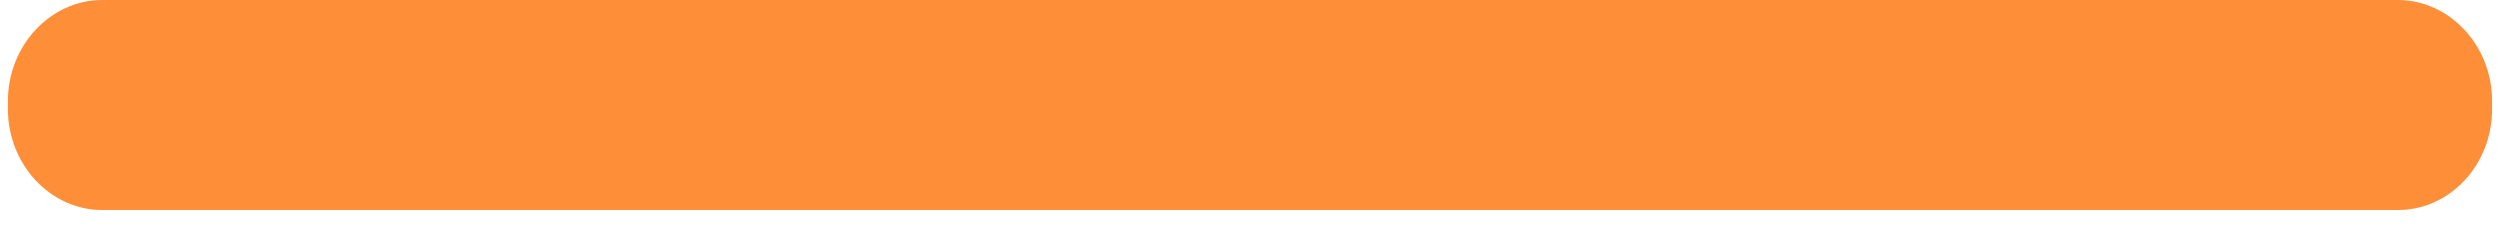
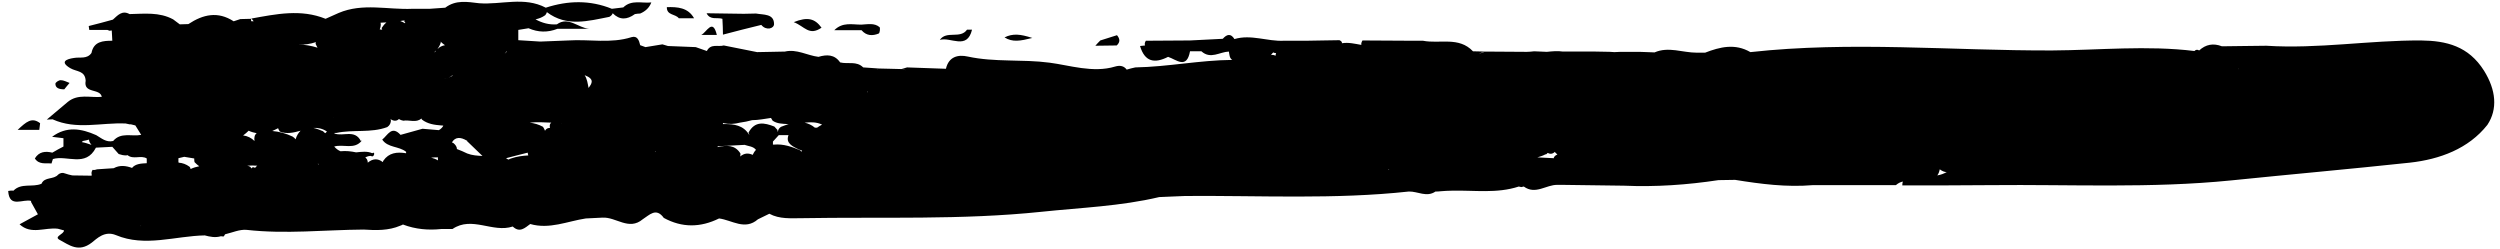
- <svg xmlns="http://www.w3.org/2000/svg" version="1.1" width="88px" height="8px">
-   <g transform="matrix(1 0 0 1 -67 -731 )">
-     <path d="M 87.721 3.845  C 87.721 5.804  86.235 7.393  84.404 7.393  L 3.596 7.393  C 1.776 7.393  0.279 5.792  0.279 3.845  L 0.279 3.55  C 0.279 1.603  1.776 0.002  3.596 0  L 84.404 0  C 86.224 0.002  87.721 1.603  87.721 3.55  L 87.721 3.845  Z " fill-rule="nonzero" fill="#ff8e39" stroke="none" transform="matrix(1 0 0 1 67 731 )" />
+ <svg xmlns="http://www.w3.org/2000/svg" version="1.1" width="131px" height="13px">
+   <g transform="matrix(1 0 0 1 -81 -169 )">
+     <path d="M 41.593 1.16  C 42.161 1.378  42.393 1.902  43.048 1.451  C 42.699 0.971  42.321 0.869  41.593 1.16  Z M 45.143 1.582  C 45.405 1.887  45.725 1.887  46.046 1.756  C 46.104 1.727  46.133 1.465  46.089 1.422  C 45.813 1.189  45.464 1.276  45.129 1.291  C 44.649 1.291  44.154 1.145  43.717 1.582  L 45.143 1.582  Z M 49.247 2.091  C 49.814 1.917  50.673 2.644  50.935 1.553  L 50.673 1.553  C 50.324 2.062  49.596 1.582  49.247 2.091  Z M 37.024 0.694  C 37.213 1.073  37.577 0.898  37.854 0.985  C 37.868 1.262  37.883 1.538  37.883 1.815  C 38.552 1.64  39.221 1.465  39.891 1.305  C 40.153 1.625  40.56 1.495  40.56 1.262  C 40.56 0.709  40.007 0.782  39.614 0.709  C 39.396 0.709  39.192 0.723  38.974 0.723  C 38.319 0.709  37.679 0.709  37.024 0.694  Z M 2.903 4.39  C 2.903 4.594  3.063 4.681  3.368 4.681  C 3.426 4.594  3.543 4.477  3.645 4.346  C 3.485 4.288  3.339 4.201  3.179 4.201  C 3.077 4.201  2.903 4.317  2.903 4.39  Z M 34.943 0.374  C 34.929 0.811  35.394 0.723  35.569 0.956  L 36.369 0.956  C 36.049 0.389  35.496 0.36  34.943 0.374  Z M 58.516 2.382  C 58.705 2.208  58.69 2.033  58.53 1.844  C 58.239 1.931  57.948 2.033  57.657 2.12  C 57.57 2.208  57.483 2.295  57.395 2.397  C 57.774 2.397  58.152 2.382  58.516 2.382  Z M 2.059 6.806  L 2.102 6.456  C 1.666 6.122  1.375 6.384  0.924 6.806  L 2.059 6.806  Z M 52.637 1.96  C 53.059 2.222  53.452 2.149  54.092 1.989  C 53.467 1.786  53.074 1.742  52.637 1.96  Z M 37.562 1.829  C 37.344 0.927  37.024 1.698  36.748 1.829  L 37.562 1.829  Z M 130.338 6.544  C 130.891 5.714  130.789 4.71  130.164 3.706  C 129.349 2.411  128.185 2.135  126.861 2.12  C 124.154 2.106  121.477 2.571  118.756 2.397  C 117.985 2.411  117.199 2.411  116.428 2.426  C 115.977 2.251  115.584 2.324  115.235 2.644  C 115.147 2.586  115.06 2.6  114.987 2.673  C 112.499 2.368  110.011 2.629  107.523 2.644  C 102.255 2.659  96.988 2.149  91.721 2.731  C 90.92 2.266  90.134 2.455  89.349 2.76  L 88.898 2.76  C 88.17 2.76  87.428 2.426  86.7 2.746  C 86.439 2.731  86.177 2.731  85.915 2.717  L 85.173 2.717  C 84.983 2.717  84.78 2.717  84.591 2.731  C 84.271 2.702  83.936 2.717  83.616 2.702  L 81.899 2.702  C 81.622 2.659  81.331 2.688  81.055 2.717  C 80.837 2.702  80.604 2.702  80.385 2.688  C 80.254 2.702  80.138 2.717  80.007 2.717  C 79.265 2.717  78.537 2.702  77.795 2.702  C 77.694 2.775  77.592 2.79  77.49 2.804  C 77.592 2.775  77.694 2.746  77.795 2.702  C 77.592 2.702  77.388 2.688  77.184 2.688  C 76.442 1.902  75.438 2.309  74.565 2.135  L 73.983 2.135  C 73.125 2.135  72.252 2.12  71.393 2.12  C 71.335 2.222  71.32 2.295  71.335 2.353  C 71 2.295  70.666 2.208  70.316 2.266  C 70.331 2.208  70.287 2.149  70.185 2.106  C 69.603 2.12  69.021 2.12  68.439 2.135  L 67.275 2.135  C 66.402 2.178  65.558 1.786  64.685 2.047  C 64.496 1.742  64.292 1.786  64.074 2.033  C 63.507 2.062  62.925 2.091  62.357 2.12  C 61.586 2.12  60.815 2.135  60.043 2.135  C 59.985 2.222  59.971 2.309  60 2.382  C 59.913 2.397  59.825 2.397  59.738 2.411  C 59.985 3.241  60.495 3.342  61.208 2.979  C 61.644 3.124  62.182 3.648  62.357 2.688  L 62.954 2.688  C 63.434 3.124  63.914 2.717  64.394 2.702  C 64.423 2.862  64.423 3.051  64.569 3.139  C 62.866 3.153  61.193 3.503  59.491 3.532  C 59.345 3.561  59.185 3.604  59.039 3.648  C 58.908 3.473  58.719 3.401  58.428 3.488  C 57.279 3.837  56.027 3.415  54.994 3.284  C 53.568 3.095  52.128 3.27  50.716 2.964  C 50.207 2.848  49.712 2.964  49.567 3.604  C 48.883 3.575  48.214 3.561  47.53 3.532  C 47.428 3.561  47.341 3.59  47.239 3.619  C 47.326 3.633  47.399 3.663  47.486 3.677  C 47.399 3.663  47.312 3.648  47.239 3.619  C 46.846 3.604  46.453 3.604  46.06 3.59  C 45.784 3.575  45.507 3.546  45.231 3.532  C 44.882 3.182  44.43 3.372  44.023 3.27  C 43.732 2.848  43.325 2.848  42.888 2.979  C 42.292 2.906  41.753 2.557  41.127 2.702  C 40.647 2.717  40.167 2.717  39.672 2.731  L 37.926 2.382  C 37.635 2.469  37.242 2.266  37.039 2.673  C 36.85 2.6  36.646 2.542  36.457 2.469  C 35.976 2.455  35.496 2.426  35.002 2.411  C 34.9 2.382  34.812 2.353  34.711 2.324  C 34.42 2.368  34.114 2.426  33.823 2.469  C 33.736 2.44  33.634 2.397  33.546 2.368  C 33.488 2.12  33.401 1.858  33.095 1.946  C 32.004 2.295  30.884 2.047  29.778 2.12  C 29.283 2.135  28.803 2.164  28.308 2.178  C 27.93 2.149  27.537 2.135  27.159 2.106  L 27.159 1.567  C 27.333 1.538  27.522 1.509  27.697 1.48  C 28.192 1.698  28.701 1.713  29.21 1.509  L 30.869 1.509  C 30.302 1.465  29.778 0.84  29.181 1.276  C 28.774 1.305  28.41 1.204  28.061 1.014  C 28.25 0.971  28.41 0.912  28.57 0.796  C 28.614 0.738  28.643 0.694  28.657 0.636  C 29.691 1.422  30.811 1.102  31.931 0.883  C 32.033 0.825  32.077 0.767  32.106 0.694  C 32.47 1.058  32.848 1.043  33.27 0.738  C 33.357 0.723  33.459 0.709  33.546 0.709  C 33.823 0.592  34.027 0.403  34.129 0.127  C 33.634 0.185  33.095 -0.033  32.659 0.389  C 32.455 0.418  32.266 0.432  32.062 0.461  C 30.913 -0.004  29.763 0.025  28.599 0.403  C 27.464 -0.193  26.271 0.258  25.107 0.17  C 24.496 0.098  23.885 -0.019  23.332 0.403  C 23.055 0.418  22.779 0.447  22.517 0.461  L 21.615 0.461  C 20.32 0.52  19.01 0.141  17.744 0.68  C 17.512 0.782  17.293 0.883  17.06 0.985  C 15.765 0.461  14.47 0.738  13.175 0.971  C 13.219 1.014  13.248 1.058  13.292 1.116  L 13.175 1.116  C 13.146 1.073  13.146 1.029  13.175 0.985  C 12.986 0.985  12.783 1  12.593 1  C 12.477 1.043  12.361 1.073  12.244 1.116  C 11.415 0.578  10.644 0.752  9.872 1.262  C 9.727 1.262  9.567 1.276  9.421 1.276  L 9.072 1.014  C 8.345 0.621  7.559 0.723  6.788 0.738  C 6.395 0.52  6.162 0.811  5.915 1.029  C 5.493 1.145  5.071 1.262  4.649 1.364  C 4.663 1.436  4.663 1.495  4.678 1.567  L 5.624 1.567  L 5.74 1.611  L 5.856 1.596  C 5.871 1.771  5.871 1.96  5.885 2.135  C 5.405 2.135  4.911 2.164  4.794 2.775  C 4.561 3.11  4.198 2.979  3.877 3.037  C 3.47 3.095  3.121 3.241  3.688 3.575  C 4.008 3.764  4.459 3.692  4.489 4.23  C 4.358 4.929  5.245 4.608  5.333 5.074  C 4.736 5.132  4.096 4.899  3.557 5.336  C 3.194 5.642  2.815 5.962  2.451 6.267  C 2.553 6.267  2.655 6.253  2.757 6.253  C 4.008 6.82  5.303 6.413  6.584 6.471  C 6.642 6.485  6.715 6.5  6.788 6.515  L 6.86 6.515  C 6.933 6.529  7.02 6.558  7.093 6.573  C 7.195 6.733  7.297 6.893  7.399 7.067  C 6.904 7.169  6.337 6.907  5.929 7.388  C 5.565 7.475  5.318 7.242  5.042 7.082  C 4.256 6.733  3.485 6.602  2.728 7.169  C 2.932 7.198  3.121 7.213  3.325 7.242  L 3.325 7.679  C 3.135 7.78  2.932 7.882  2.742 7.999  C 2.379 7.911  2.044 7.941  1.826 8.304  C 2.044 8.639  2.393 8.537  2.699 8.566  C 2.728 8.493  2.742 8.406  2.772 8.333  C 3.514 8.115  4.489 8.784  5.027 7.737  C 5.318 7.722  5.594 7.708  5.885 7.693  C 6.002 7.824  6.104 7.941  6.22 8.071  C 6.351 8.115  6.467 8.144  6.613 8.144  C 6.642 8.144  6.657 8.13  6.686 8.13  C 6.977 8.377  7.399 8.115  7.69 8.304  L 7.69 8.552  C 7.399 8.566  7.093 8.581  6.919 8.799  C 6.598 8.683  6.278 8.639  5.958 8.814  C 5.667 8.828  5.376 8.857  5.085 8.872  C 5.012 8.901  4.94 8.915  4.852 8.901  C 4.794 8.988  4.78 9.075  4.809 9.163  L 4.794 9.163  L 4.809 9.206  C 4.474 9.206  4.125 9.192  3.79 9.192  C 3.659 9.163  3.528 9.134  3.412 9.09  C 3.281 9.032  3.15 9.061  3.048 9.148  C 2.815 9.425  2.335 9.25  2.175 9.628  C 1.709 9.832  1.113 9.57  0.705 9.992  C 0.604 9.978  0.516 9.992  0.429 10.007  C 0.487 10.938  1.215 10.4  1.637 10.531  L 1.622 10.574  C 1.738 10.792  1.869 11.011  1.986 11.229  L 1.025 11.753  C 1.637 12.32  2.364 11.898  3.033 11.986  C 3.135 12.015  3.252 12.044  3.354 12.073  C 3.354 12.277  2.801 12.393  3.121 12.568  C 3.616 12.83  4.11 13.252  4.809 12.713  C 5.071 12.509  5.478 12.073  6.075 12.32  C 7.602 12.961  9.174 12.364  10.731 12.335  C 11.007 12.408  11.284 12.466  11.575 12.379  C 11.618 12.379  11.662 12.393  11.706 12.393  C 11.735 12.393  11.764 12.32  11.793 12.277  C 12.171 12.189  12.55 12.015  12.913 12.044  C 14.965 12.277  17.017 12.044  19.054 12.029  C 19.709 12.073  20.363 12.088  20.975 11.826  C 21.033 11.811  21.076 11.782  21.135 11.753  L 21.12 11.767  C 21.775 12.015  22.444 12.073  23.128 12  L 23.71 12  C 24.729 11.302  25.82 12.218  26.868 11.869  C 27.231 12.218  27.508 11.942  27.784 11.738  C 28.788 12.029  29.734 11.593  30.695 11.447  L 31.568 11.404  C 32.281 11.36  32.95 12.102  33.677 11.491  C 34.027 11.273  34.376 10.851  34.783 11.418  C 35.744 11.942  36.704 11.927  37.679 11.447  C 38.363 11.535  39.032 12.088  39.716 11.491  C 39.92 11.389  40.109 11.302  40.313 11.2  C 40.851 11.491  41.448 11.433  42.015 11.433  C 46.206 11.36  50.396 11.535  54.572 11.098  C 56.639 10.88  58.719 10.807  60.742 10.327  C 61.208 10.312  61.659 10.283  62.124 10.269  C 66.024 10.24  69.938 10.458  73.823 10.036  C 74.289 10.021  74.754 10.356  75.22 10.036  C 75.307 10.036  75.409 10.036  75.496 10.021  C 75.686 10.007  75.889 9.992  76.078 9.992  C 77.257 9.963  78.436 10.152  79.585 9.774  L 79.716 9.803  L 79.847 9.774  C 80.458 10.225  81.026 9.672  81.608 9.687  L 81.899 9.687  L 85.1 9.73  C 86.759 9.803  88.403 9.687  90.047 9.439  C 90.338 9.439  90.629 9.425  90.92 9.425  C 92.273 9.643  93.612 9.818  94.994 9.701  L 99.345 9.701  C 99.462 9.599  99.578 9.541  99.709 9.512  C 99.694 9.57  99.68 9.628  99.68 9.716  C 101.222 9.716  102.765 9.716  104.307 9.701  C 108.512 9.658  112.717 9.876  116.908 9.454  C 120.036 9.134  123.165 8.857  126.279 8.523  C 127.85 8.348  129.349 7.795  130.338 6.544  Z M 4.794 7.591  C 4.62 7.533  4.459 7.475  4.285 7.446  L 4.343 7.388  C 4.445 7.373  4.561 7.344  4.663 7.315  C 4.663 7.417  4.721 7.504  4.794 7.591  Z M 7.399 11.811  C 7.384 11.826  7.37 11.84  7.37 11.855  L 7.37 11.826  C 7.384 11.826  7.384 11.826  7.399 11.811  Z M 10.44 8.712  C 10.294 8.741  10.134 8.784  9.989 8.857  C 9.974 8.799  9.96 8.755  9.916 8.726  C 9.756 8.61  9.567 8.537  9.363 8.523  C 9.363 8.508  9.349 8.508  9.349 8.493  L 9.349 8.29  C 9.45 8.261  9.552 8.246  9.654 8.217  L 10.178 8.304  C 10.178 8.363  10.178 8.421  10.192 8.493  C 10.28 8.581  10.353 8.654  10.44 8.712  Z M 23.099 2.222  C 23.099 2.208  23.084 2.193  23.084 2.178  C 23.157 2.251  23.23 2.309  23.317 2.368  C 23.157 2.397  23.041 2.455  22.924 2.571  C 22.997 2.469  23.055 2.368  23.099 2.222  Z M 22.764 2.731  L 22.852 2.644  C 22.837 2.673  22.823 2.702  22.793 2.731  L 22.764 2.731  Z M 20.975 1.102  C 21.047 1.087  21.135 1.073  21.207 1.073  C 21.193 1.087  21.193 1.102  21.178 1.116  C 21.207 1.145  21.222 1.16  21.237 1.189  C 21.237 1.204  21.222 1.204  21.222 1.218  C 21.135 1.174  21.062 1.131  20.975 1.102  Z M 19.898 1.538  C 19.942 1.422  19.971 1.305  19.942 1.189  C 20.043 1.189  20.145 1.174  20.247 1.174  C 20.16 1.247  20.087 1.334  20 1.465  C 20 1.495  20.014 1.524  20.029 1.553  C 19.985 1.553  19.942 1.553  19.898 1.538  Z M 15.649 2.338  C 15.94 2.353  16.246 2.309  16.551 2.208  C 16.551 2.237  16.537 2.266  16.537 2.295  C 16.566 2.368  16.609 2.44  16.638 2.499  C 16.318 2.397  15.984 2.338  15.649 2.338  Z M 13.335 7.388  C 13.175 7.226  12.965 7.124  12.739 7.097  C 12.841 7.024  12.943 6.937  13.03 6.849  C 13.175 6.922  13.321 6.951  13.452 6.98  C 13.35 7.053  13.306 7.184  13.335 7.388  Z M 13.481 8.683  C 13.437 8.712  13.394 8.755  13.365 8.799  C 13.292 8.741  13.219 8.755  13.161 8.828  C 13.146 8.799  13.146 8.784  13.132 8.755  C 13.074 8.712  13.015 8.697  12.957 8.683  C 13.132 8.668  13.306 8.668  13.481 8.683  Z M 15.751 6.849  C 15.649 6.951  15.547 7.097  15.489 7.3  C 15.445 7.242  15.402 7.198  15.329 7.155  C 14.994 6.995  14.63 6.893  14.267 6.864  C 14.354 6.82  14.47 6.776  14.572 6.718  C 14.587 6.762  14.616 6.82  14.66 6.893  C 15.023 7.038  15.387 6.951  15.751 6.849  Z M 16.711 8.595  C 16.697 8.61  16.682 8.61  16.668 8.61  C 16.668 8.595  16.653 8.595  16.653 8.581  C 16.668 8.581  16.682 8.595  16.711 8.595  Z M 17.133 6.893  L 17.046 6.98  C 17.002 6.951  16.959 6.922  16.929 6.878  C 16.755 6.806  16.58 6.733  16.42 6.704  C 16.653 6.689  16.9 6.733  17.133 6.893  Z M 17.497 6.165  L 17.482 6.18  C 17.482 6.18  17.482 6.165  17.497 6.165  Z M 22.954 8.246  C 22.939 8.304  22.939 8.348  22.954 8.406  C 22.837 8.333  22.706 8.29  22.59 8.261  C 22.706 8.246  22.823 8.246  22.954 8.246  Z M 23.23 6.587  C 23.186 6.675  23.099 6.762  22.997 6.82  C 22.706 6.791  22.415 6.776  22.139 6.747  C 21.76 6.849  21.367 6.966  20.989 7.067  C 20.524 6.558  20.32 7.082  20.029 7.315  C 20.32 7.751  20.902 7.65  21.28 7.955  L 21.28 8.028  L 21.266 8.028  C 20.8 7.955  20.378 7.999  20.087 8.421  C 20.072 8.45  20.072 8.464  20.058 8.493  C 19.796 8.29  19.534 8.304  19.272 8.523  C 19.272 8.464  19.258 8.406  19.229 8.348  C 19.199 8.304  19.17 8.275  19.141 8.246  C 19.272 8.188  19.403 8.144  19.476 8.188  C 19.607 8.246  19.68 7.911  19.505 8.028  C 19.243 7.911  18.952 7.955  18.661 7.984  C 18.385 7.926  18.123 7.897  17.846 7.926  C 17.73 7.882  17.613 7.795  17.512 7.679  C 17.992 7.533  18.574 7.868  18.967 7.358  L 18.908 7.388  C 18.588 6.762  17.977 7.169  17.526 6.995  L 17.526 6.966  L 17.628 6.966  C 18.501 6.776  19.432 6.98  20.291 6.66  C 20.422 6.573  20.494 6.442  20.48 6.282  C 20.465 6.267  20.465 6.253  20.451 6.238  C 20.611 6.34  20.771 6.369  20.902 6.238  C 20.975 6.282  21.047 6.311  21.135 6.325  C 21.44 6.267  21.804 6.456  22.08 6.209  C 22.095 6.224  22.095 6.253  22.11 6.267  C 22.415 6.5  22.764 6.544  23.114 6.573  C 23.157 6.573  23.186 6.573  23.23 6.587  Z M 23.477 4.085  C 23.463 4.085  23.448 4.099  23.434 4.099  C 23.375 4.128  23.317 4.128  23.259 4.143  C 23.332 4.128  23.405 4.114  23.477 4.085  Z M 23.506 4.07  C 23.565 4.041  23.637 3.997  23.696 3.954  C 23.71 3.954  23.71 3.968  23.725 3.968  C 23.652 3.997  23.579 4.041  23.506 4.07  Z M 25.282 8.173  C 25.02 8.159  24.743 8.144  24.481 8.042  C 24.307 7.955  24.132 7.882  23.943 7.81  C 23.943 7.693  23.87 7.591  23.768 7.504  L 23.681 7.46  C 23.856 7.169  24.132 7.169  24.467 7.373  L 24.467 7.344  L 24.481 7.344  C 24.481 7.358  24.467 7.373  24.467 7.388  C 24.743 7.65  25.005 7.911  25.282 8.173  Z M 26.518 2.717  C 26.533 2.702  26.533 2.688  26.548 2.688  C 26.548 2.702  26.562 2.717  26.562 2.717  L 26.518 2.717  Z M 26.446 2.804  L 26.475 2.775  C 26.489 2.76  26.518 2.76  26.533 2.746  L 26.489 2.746  L 26.518 2.717  L 26.533 2.746  C 26.504 2.76  26.475 2.79  26.446 2.804  Z M 27.683 8.144  C 27.377 8.159  27.071 8.202  26.78 8.304  C 26.737 8.319  26.693 8.333  26.649 8.362  C 26.591 8.348  26.562 8.319  26.518 8.29  C 26.882 8.188  27.261 8.101  27.653 7.999  C 27.653 8.042  27.668 8.101  27.683 8.144  Z M 28.89 6.427  C 28.817 6.471  28.788 6.558  28.817 6.704  C 28.716 6.704  28.628 6.733  28.57 6.835  L 28.556 6.849  C 28.541 6.806  28.512 6.733  28.454 6.646  C 28.221 6.515  27.988 6.456  27.755 6.427  C 28.134 6.384  28.512 6.413  28.89 6.427  Z M 29.429 6.485  C 29.414 6.485  29.414 6.5  29.4 6.5  C 29.414 6.485  29.414 6.485  29.429 6.485  Z M 30.636 3.939  C 31.175 4.143  31.015 4.376  30.84 4.608  C 30.796 4.376  30.767 4.143  30.636 3.939  Z M 34.347 7.926  C 34.347 7.941  34.332 7.955  34.332 7.97  C 34.332 7.97  34.318 7.955  34.318 7.941  C 34.332 7.941  34.332 7.926  34.347 7.926  Z M 39.614 7.853  C 39.527 7.941  39.483 8.028  39.44 8.115  C 39.221 8.013  39.003 8.013  38.785 8.202  C 38.799 8.159  38.799 8.115  38.799 8.042  C 38.508 7.577  38.072 7.606  37.606 7.708  L 37.606 7.664  C 38.072 7.635  38.537 7.62  39.018 7.591  C 39.221 7.664  39.469 7.664  39.614 7.853  Z M 40.575 6.631  C 40.051 6.427  39.556 6.325  39.221 6.951  C 39.236 6.995  39.25 7.024  39.265 7.053  L 39.25 7.053  C 38.945 6.558  38.465 6.5  37.941 6.5  L 37.883 6.5  L 37.883 6.442  C 37.897 6.442  37.912 6.456  37.926 6.456  C 38.203 6.515  38.494 6.5  38.77 6.427  C 38.988 6.398  39.207 6.354  39.41 6.296  C 39.745 6.296  40.08 6.224  40.4 6.18  C 40.429 6.224  40.458 6.267  40.487 6.325  C 40.72 6.485  40.996 6.485  41.258 6.5  L 41.331 6.5  C 41.2 6.544  41.069 6.587  40.924 6.646  C 40.807 6.718  40.764 6.82  40.764 6.922  C 40.749 6.878  40.735 6.835  40.735 6.806  C 40.676 6.747  40.633 6.689  40.575 6.631  Z M 42.03 7.897  C 42.015 7.911  42 7.926  41.986 7.955  C 41.971 7.926  41.957 7.911  41.942 7.882  C 41.506 7.693  41.055 7.533  40.56 7.577  L 40.502 7.577  L 40.502 7.417  C 40.604 7.3  40.705 7.198  40.807 7.082  L 41.317 7.082  C 41.157 7.504  41.52 7.664  41.87 7.839  C 41.942 7.853  41.986 7.868  42.03 7.897  Z M 43.077 6.529  C 42.99 6.573  42.903 6.631  42.815 6.689  L 42.699 6.689  C 42.524 6.544  42.35 6.471  42.161 6.427  C 42.466 6.398  42.772 6.384  43.077 6.529  Z M 45.478 4.798  C 45.478 4.812  45.464 4.827  45.449 4.841  C 45.449 4.827  45.449 4.812  45.434 4.812  C 45.449 4.812  45.464 4.812  45.478 4.798  Z M 46.002 3.604  C 45.987 3.633  45.973 3.648  45.958 3.648  L 46.002 3.604  Z M 66.868 2.775  C 66.853 2.819  66.839 2.877  66.839 2.921  C 66.751 2.877  66.664 2.862  66.577 2.891  C 66.591 2.891  66.591 2.877  66.606 2.877  C 66.65 2.819  66.679 2.775  66.722 2.746  C 66.766 2.775  66.824 2.79  66.868 2.775  Z M 72.79 8.872  C 72.79 8.886  72.775 8.901  72.775 8.915  C 72.775 8.901  72.775 8.886  72.761 8.872  C 72.775 8.857  72.79 8.872  72.79 8.872  Z M 81.608 8.101  C 81.52 8.13  81.462 8.173  81.419 8.261  L 81.419 8.29  C 81.128 8.275  80.851 8.261  80.56 8.246  C 80.706 8.202  80.851 8.159  80.982 8.086  C 81.026 8.101  81.055 8.057  81.098 8.013  C 81.229 8.086  81.36 8.071  81.477 7.955  L 81.477 7.97  L 81.608 8.101  Z M 102.008 9.017  C 101.848 9.105  101.688 9.163  101.513 9.192  C 101.571 9.119  101.615 9.017  101.644 8.872  C 101.761 8.959  101.877 9.017  102.008 9.017  Z M 117.315 3.59  L 117.315 3.633  C 117.315 3.619  117.301 3.604  117.301 3.604  C 117.301 3.604  117.315 3.604  117.315 3.59  Z " fill-rule="nonzero" fill="#000000" stroke="none" transform="matrix(1 0 0 1 81 169 )" />
  </g>
</svg>
